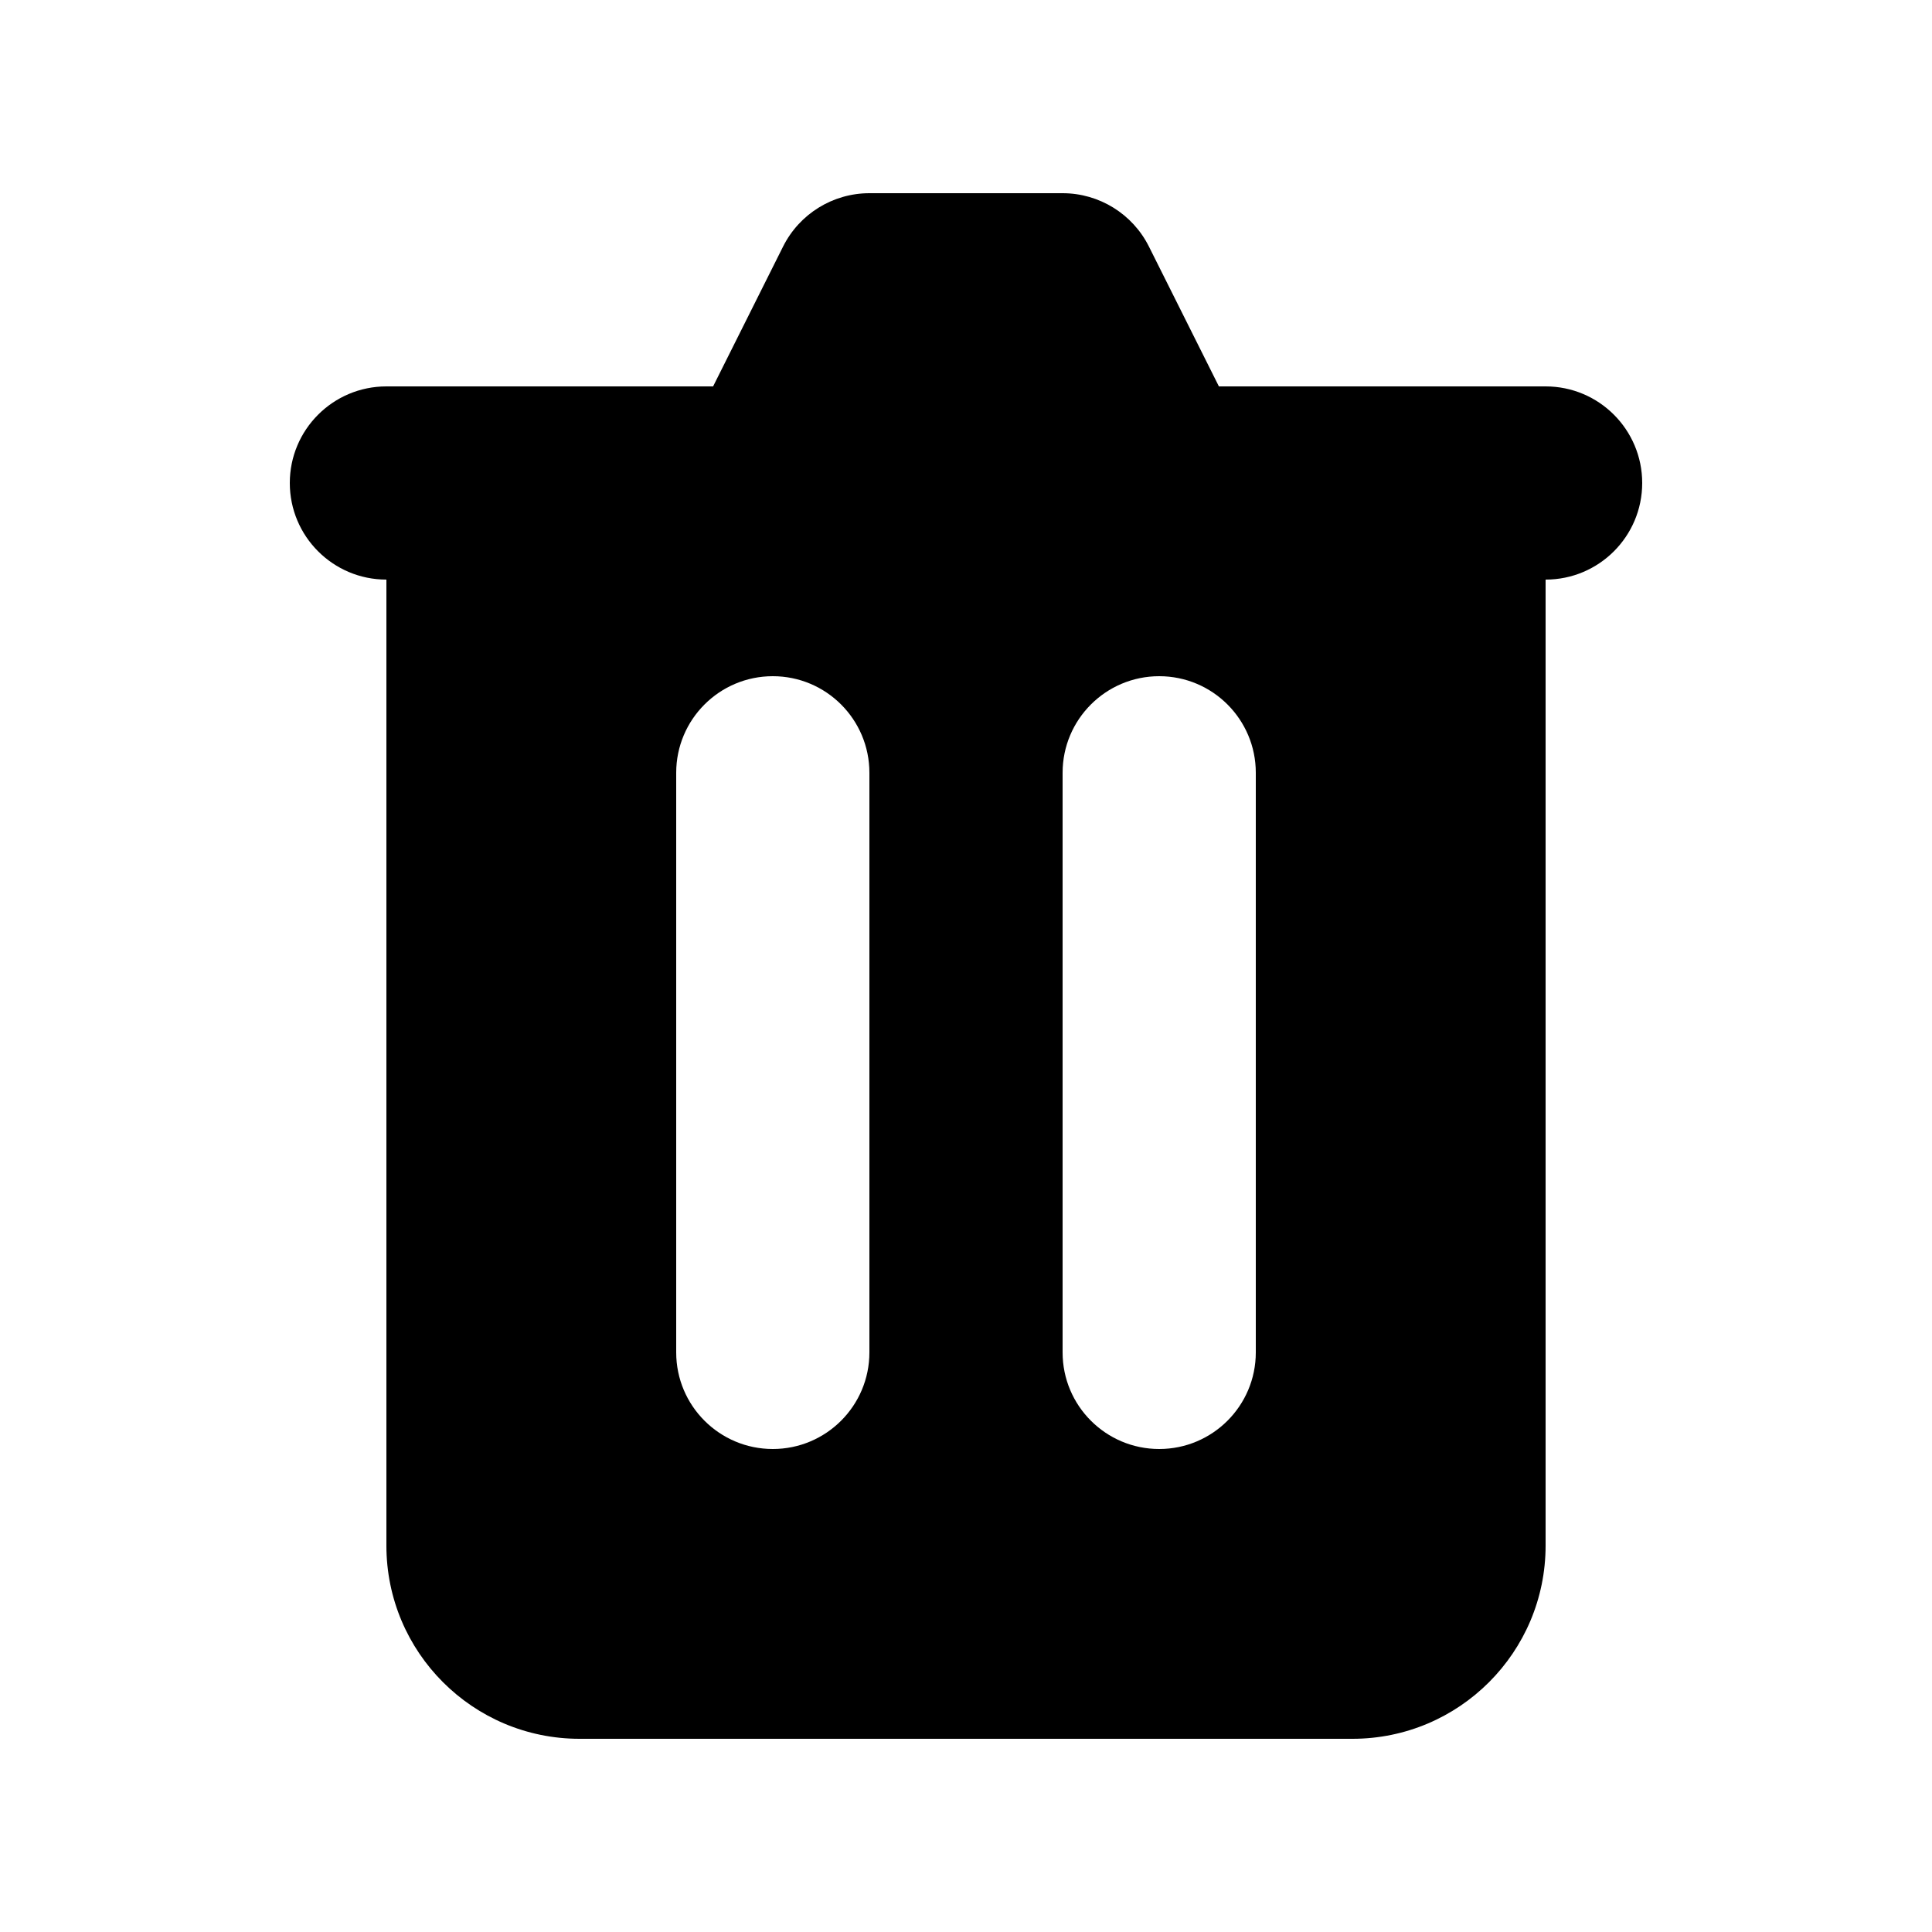
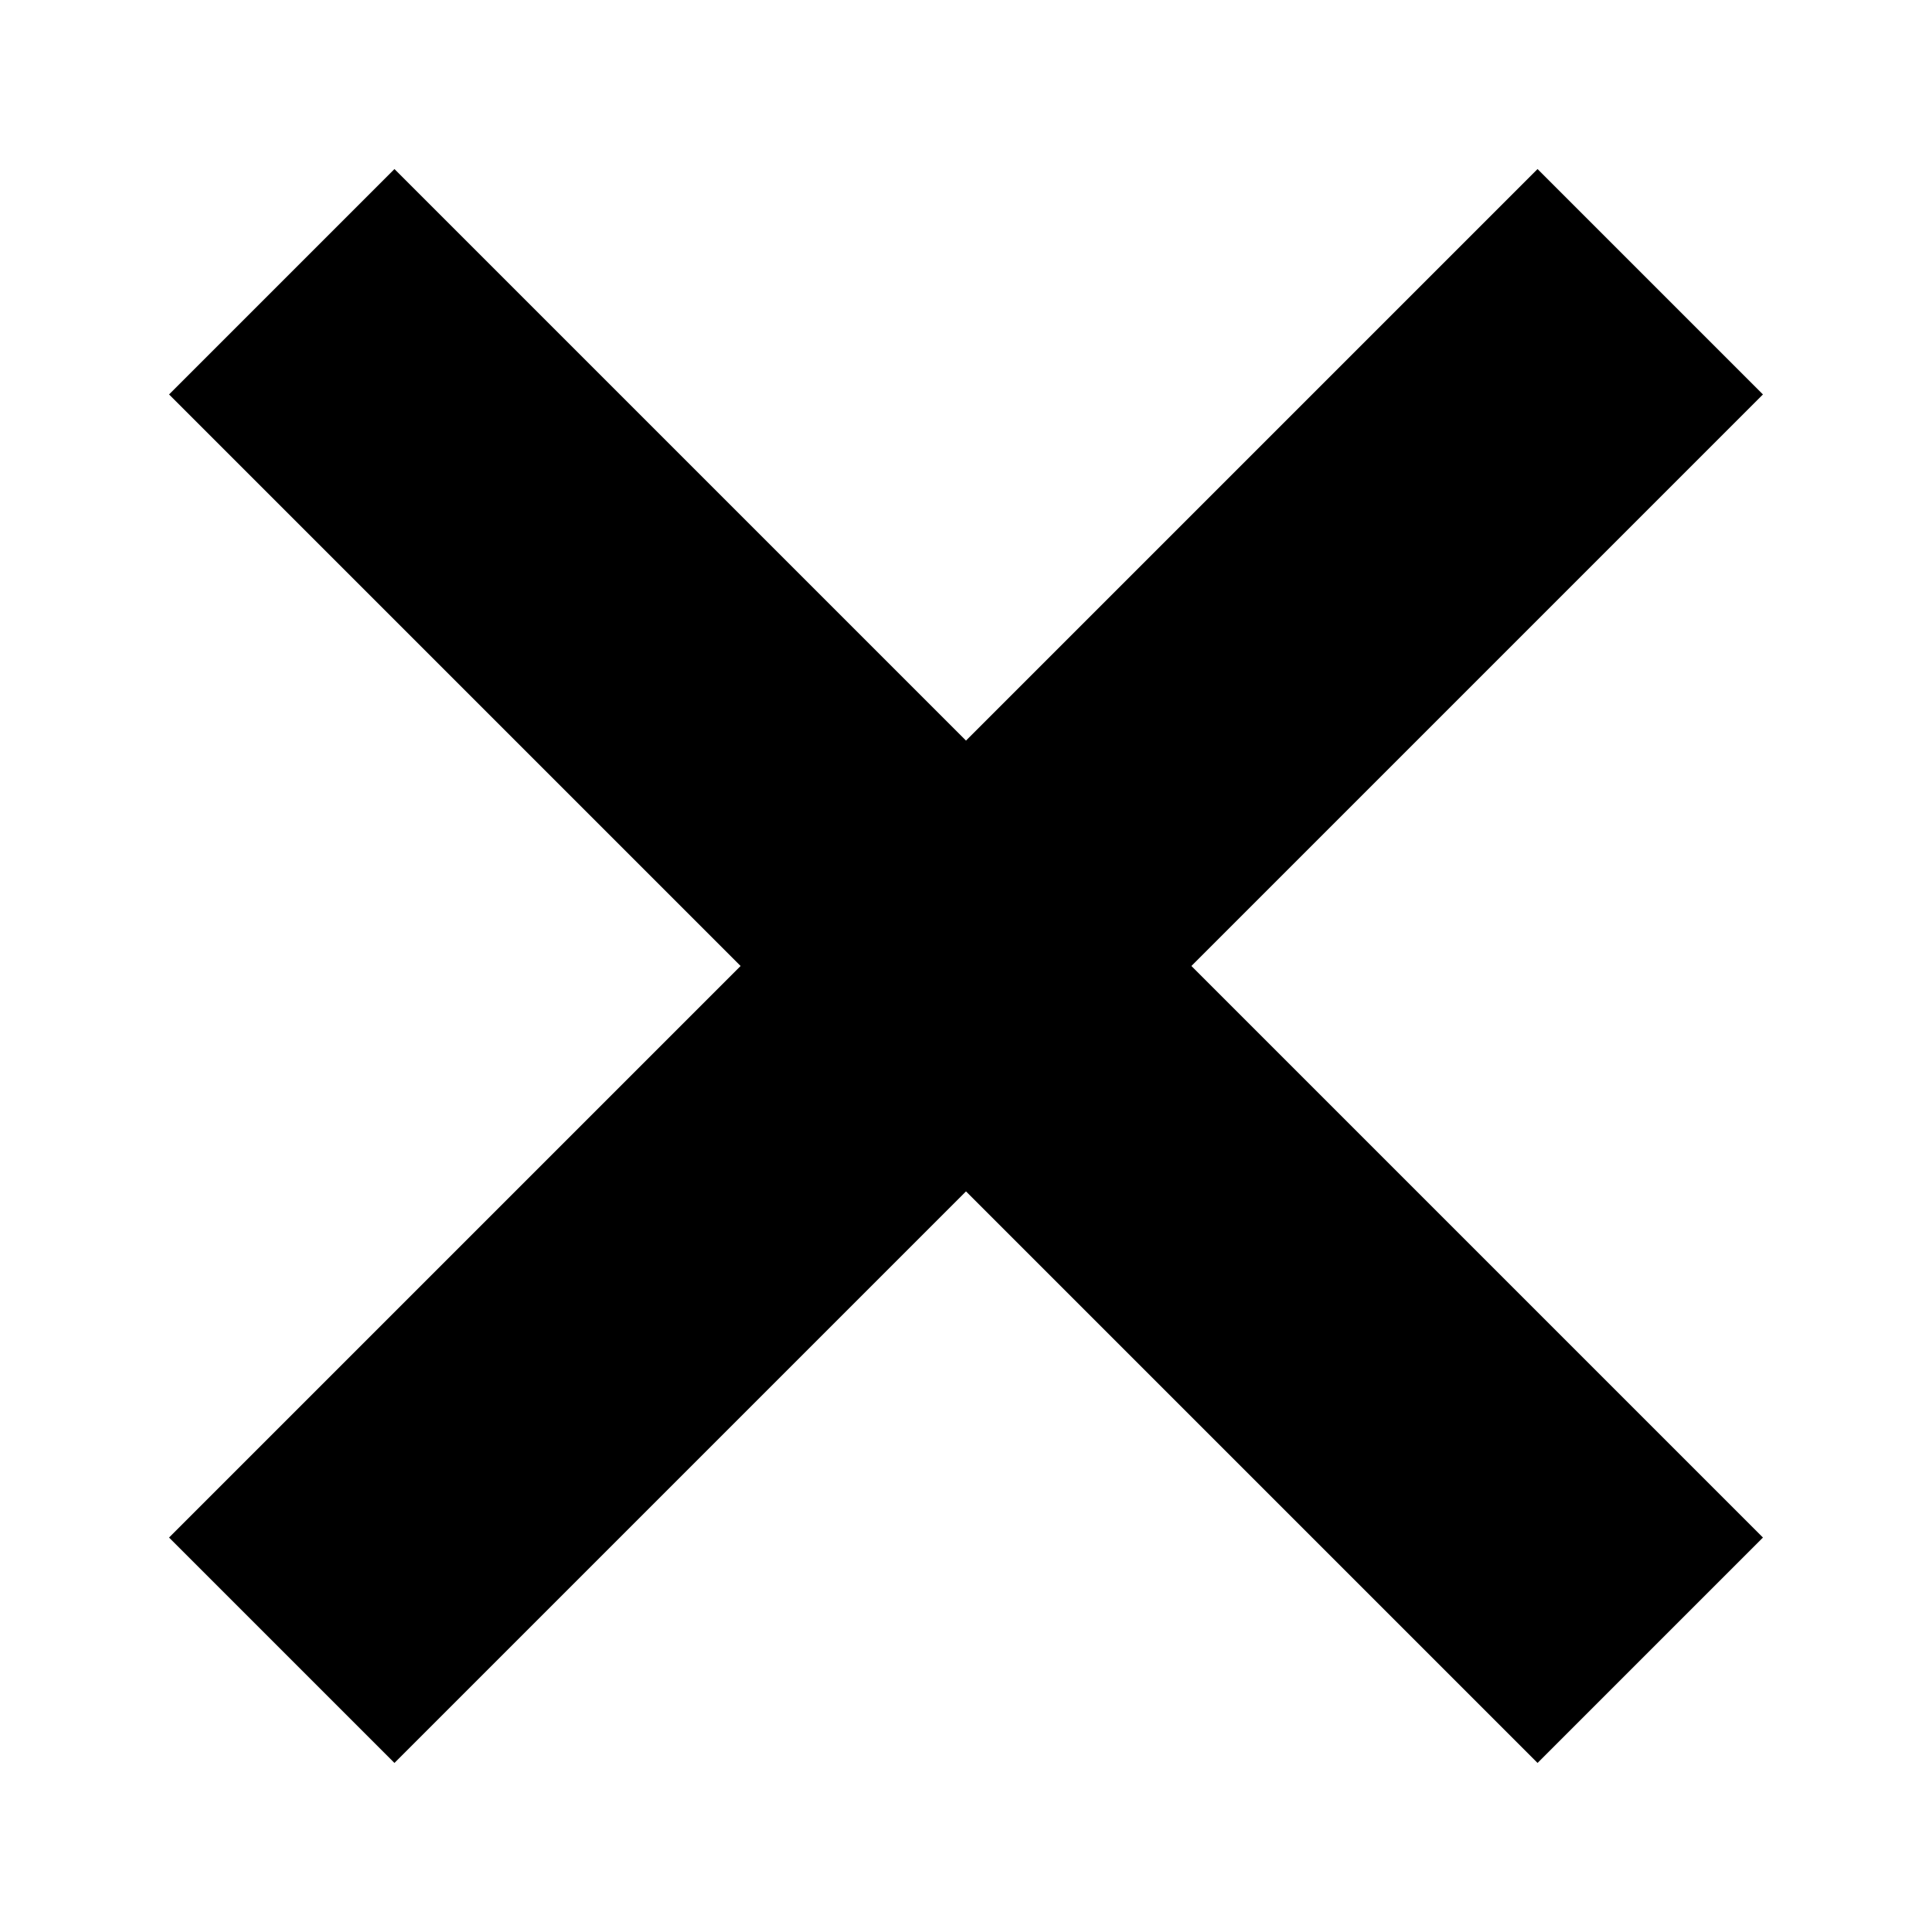
- <svg xmlns="http://www.w3.org/2000/svg" viewBox="0 0 20 20" fill="currentColor">
-   <path fill-rule="evenodd" d="M9 2a1 1 0 00-.894.553L7.382 4H4a1 1 0 000 2v10a2 2 0 002 2h8a2 2 0 002-2V6a1 1 0 100-2h-3.382l-.724-1.447A1 1 0 0011 2H9zM7 8a1 1 0 012 0v6a1 1 0 11-2 0V8zm5-1a1 1 0 00-1 1v6a1 1 0 102 0V8a1 1 0 00-1-1z" clip-rule="evenodd" />
+ <svg xmlns="http://www.w3.org/2000/svg" version="1.1" id="Ebene_1" x="0px" y="0px" viewBox="0 0 24 24" style="enable-background:new 0 0 24 24;" xml:space="preserve">
+   <polygon style="display:none;" points="22,8 22,10 20,10 20,12 18,12 18,14 16,14 16,16 14,16 14,18 10,18 10,16 8,16 8,14 6,14   6,12 4,12 4,10 2,10 2,8 0,8 0,6 24,6 24,8 " />
+   <polygon points="2.1,4.9 9.2,12 2.1,19.1 4.9,21.9 12,14.8 19.1,21.9 21.9,19.1 14.8,12 21.9,4.9 19.1,2.1 12,9.2 4.9,2.1 " />
</svg>
